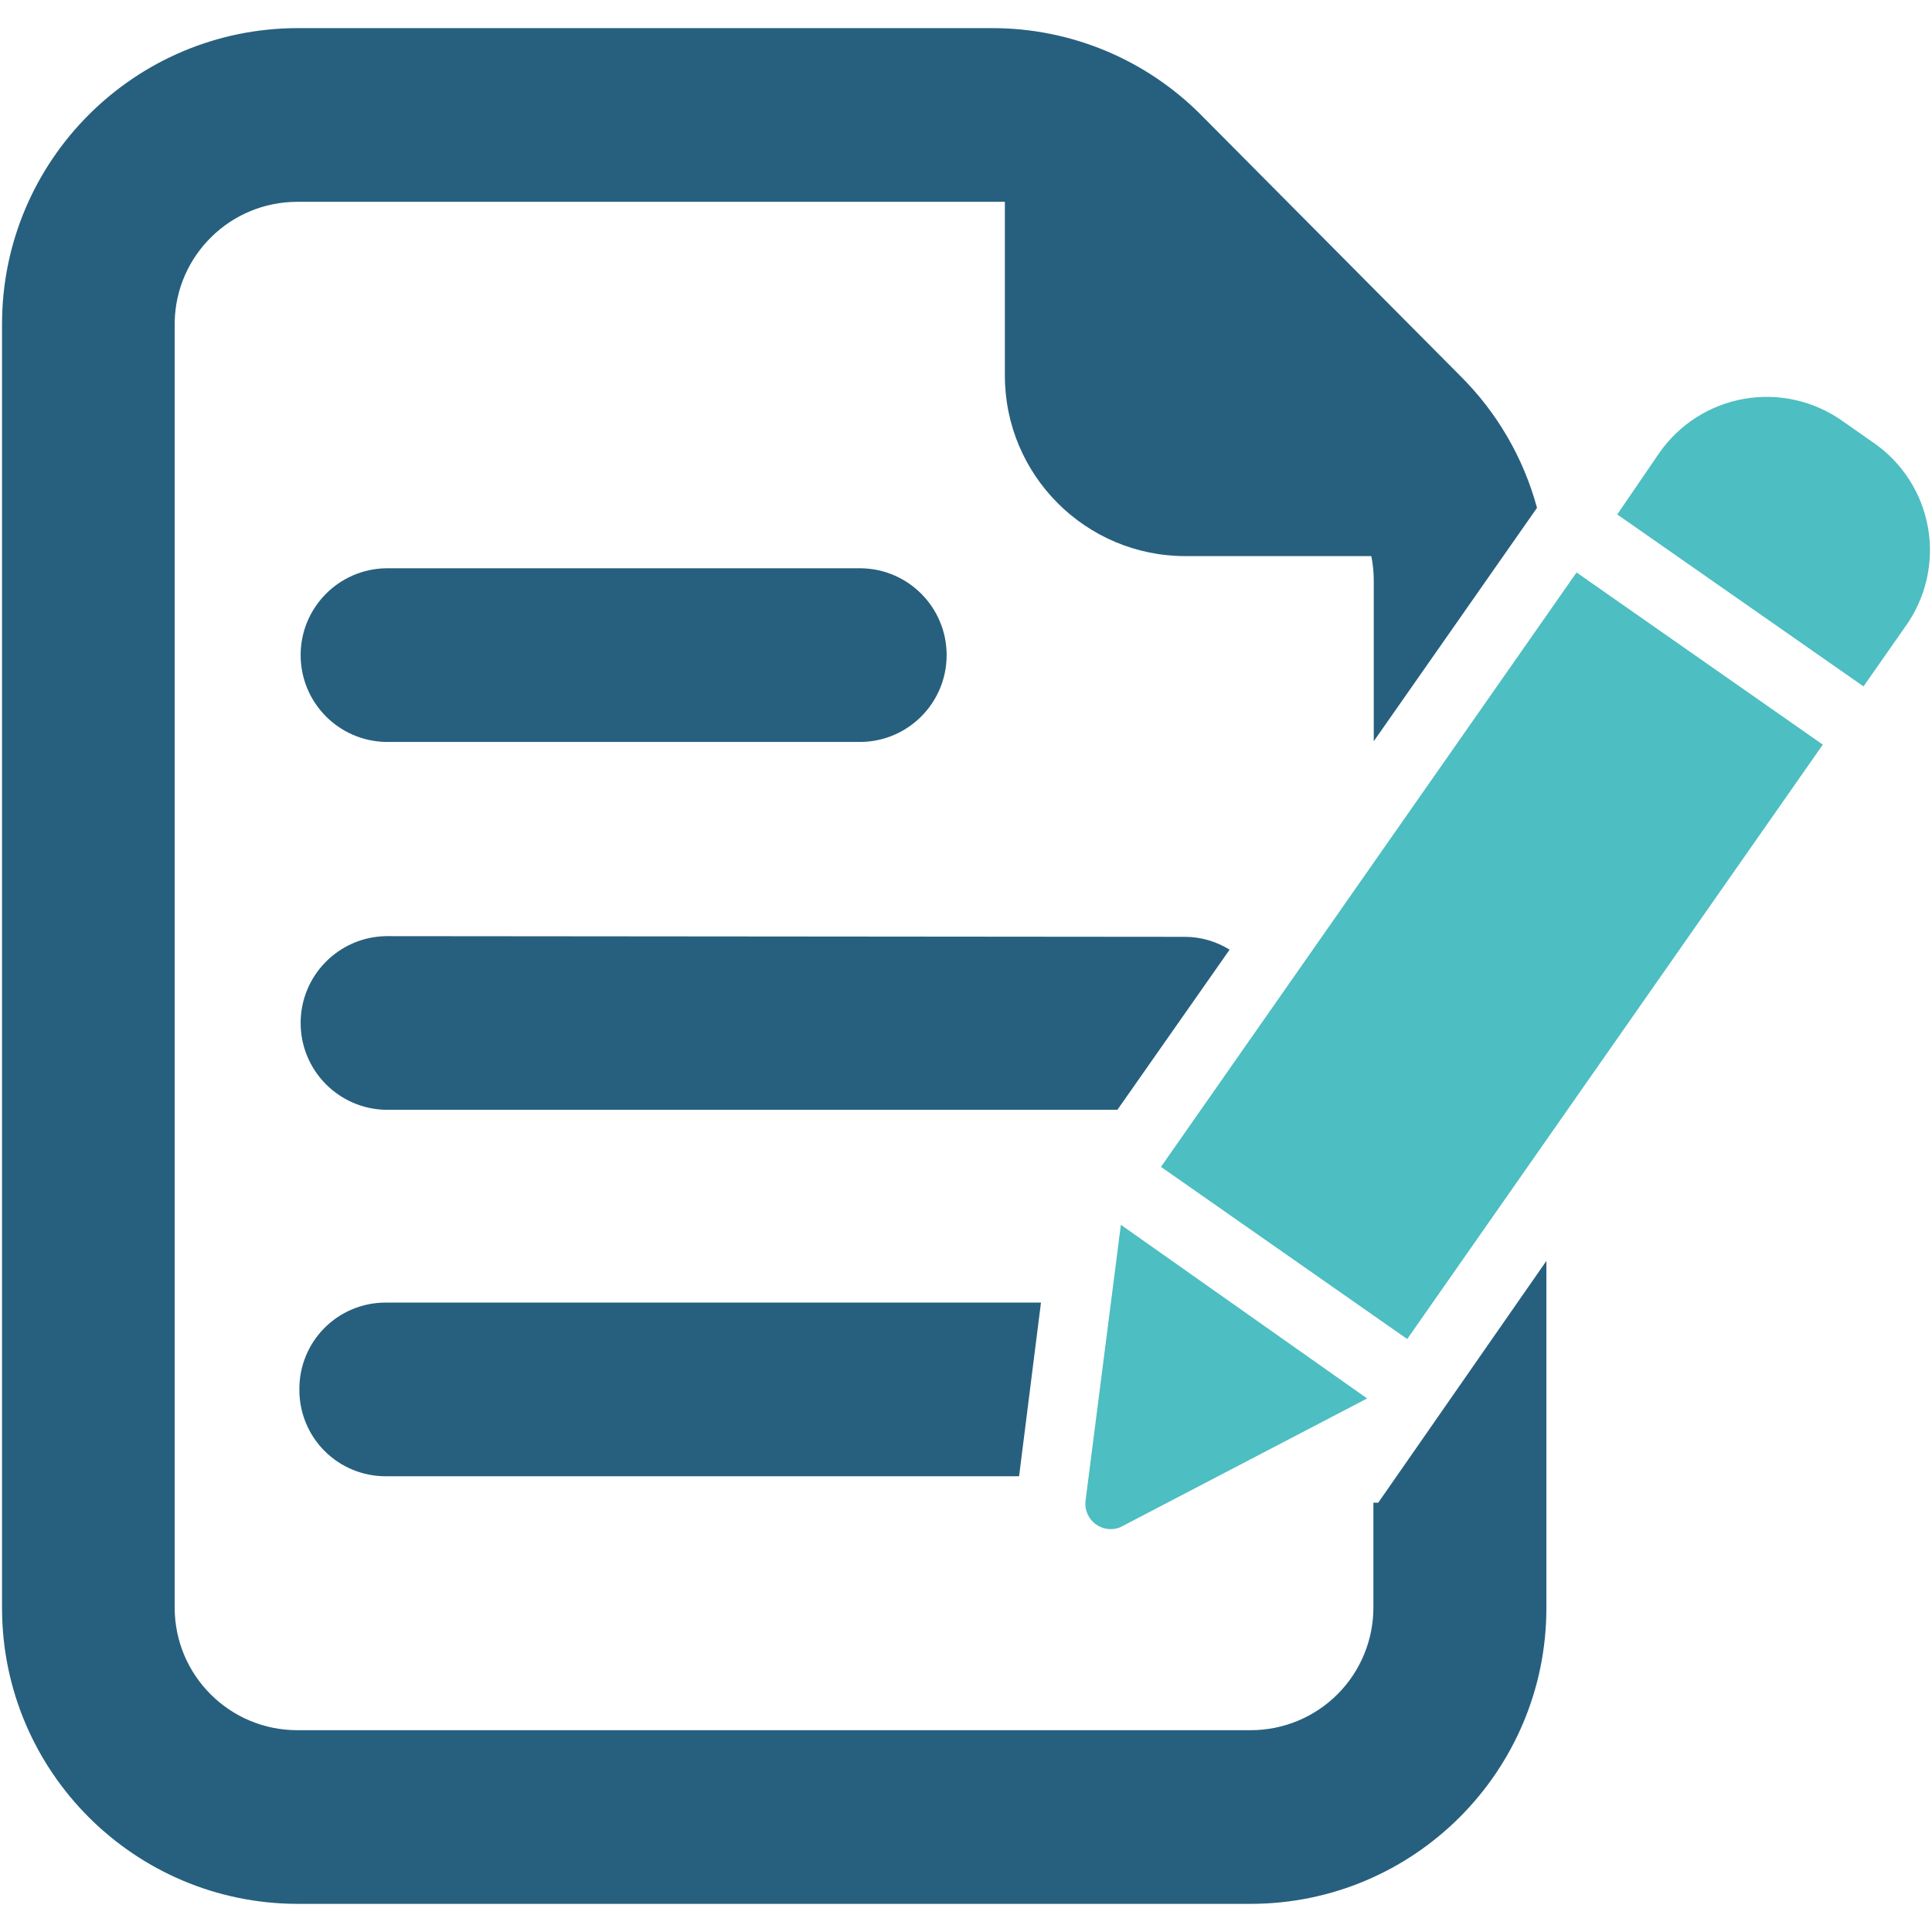
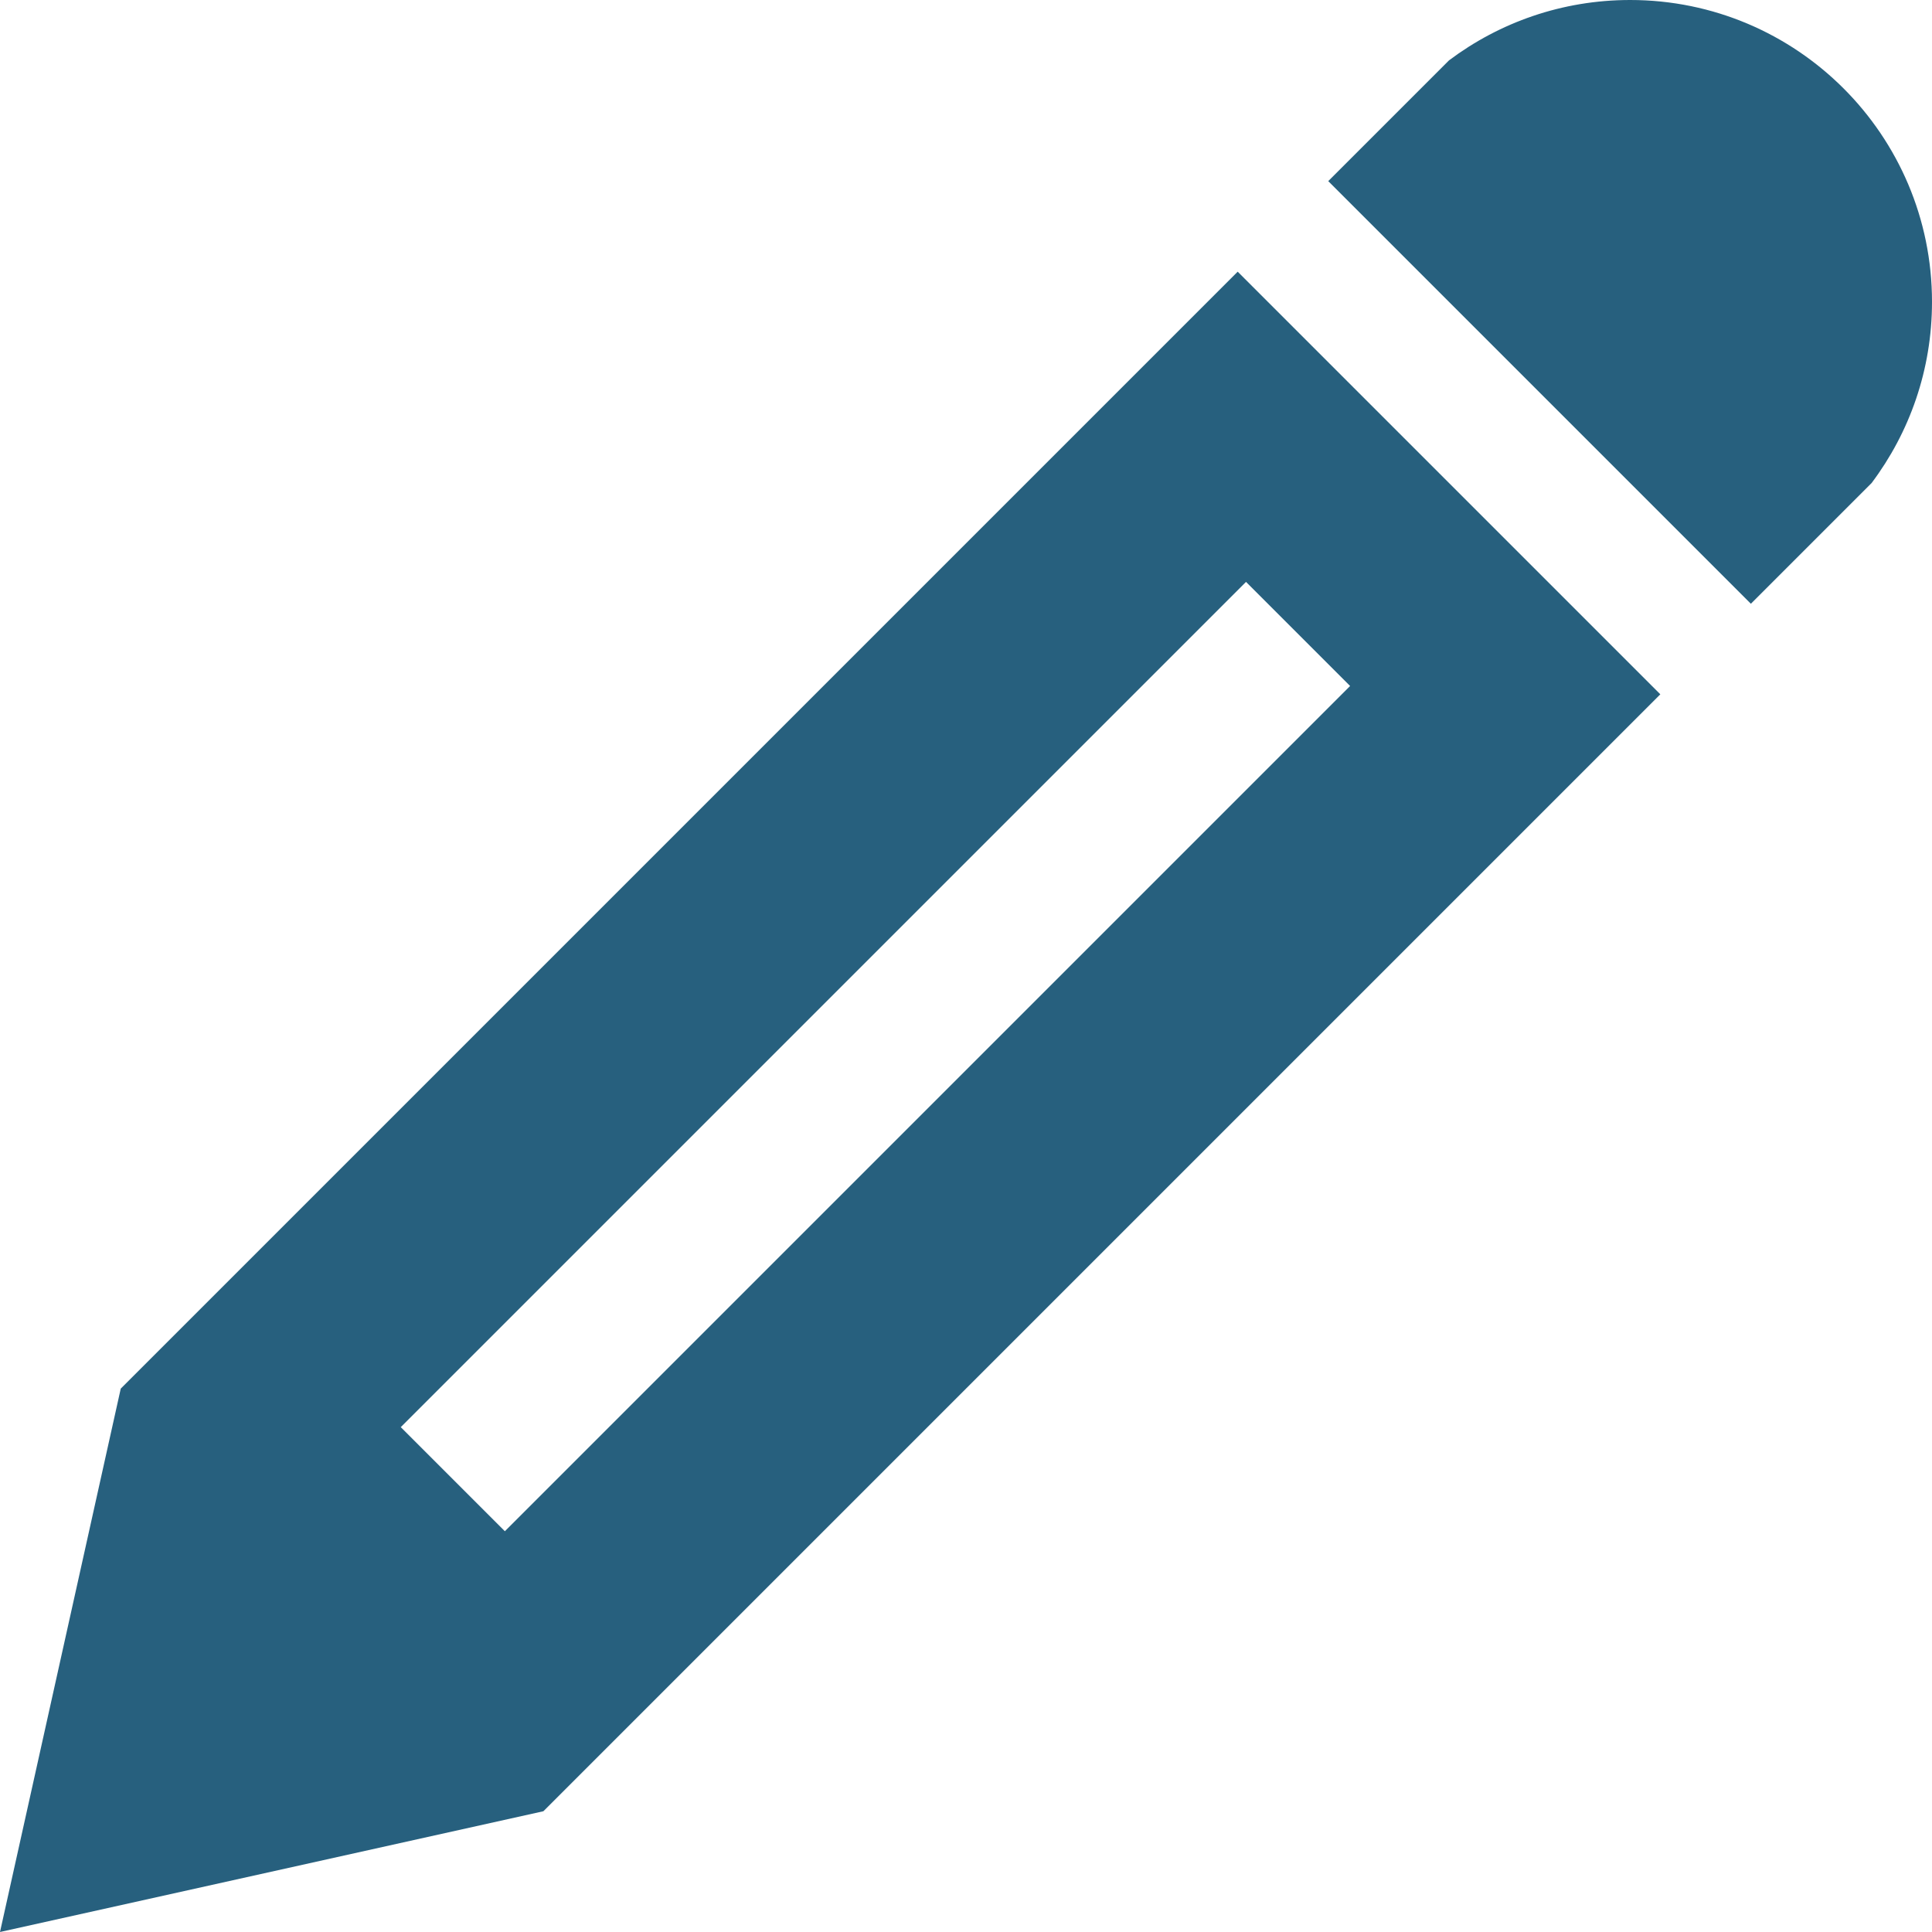
- <svg xmlns="http://www.w3.org/2000/svg" id="Layer_1" data-name="Layer 1" viewBox="0 0 64 64" version="1.1">
-   <defs id="defs4">
-     <style id="style2">.cls-1{fill:#27607e;}.cls-2{fill:#4dbec2;}</style>
-   </defs>
-   <g id="g34" transform="translate(-4.192599,4.067798)">
-     <path style="fill:#27607e;stroke-width:1.151" id="path8" d="m 14.11,41.97 a 2.854,2.854 0 0 0 2.865,2.865 H 37.951 L 38.676,39.082 H 16.975 a 2.854,2.854 0 0 0 -2.865,2.888 z" class="cls-1" />
-     <path style="fill:#27607e;stroke-width:1.151" id="path10" d="m 49.849,45.71 h -0.161 v 3.452 a 4.062,4.062 0 0 1 -4.062,4.085 H 14.041 A 4.062,4.062 0 0 1 9.979,49.185 V 6.61 A 4.062,4.062 0 0 1 14.041,2.618 h 23.013 c 0.15,0 0.288,0 0.426,0 v 5.753 a 5.983,5.983 0 0 0 5.983,5.983 h 6.156 a 4.004,4.004 0 0 1 0.081,0.84 v 5.293 L 55.108,12.755 A 9.758,9.758 0 0 0 52.553,8.371 L 43.969,-0.27 A 9.735,9.735 0 0 0 37.065,-3.136 H 14.052 A 9.804,9.804 0 0 0 4.26,6.657 V 49.231 A 9.804,9.804 0 0 0 14.041,59 h 31.586 a 9.804,9.804 0 0 0 9.792,-9.792 V 37.701 Z" class="cls-1" />
-     <path style="fill:#27607e;stroke-width:1.151" id="path12" d="m 16.975,20.51 h 15.753 a 2.877,2.877 0 0 0 0,-5.753 H 16.975 a 2.877,2.877 0 0 0 0,5.753 z" class="cls-1" />
-     <path style="fill:#27607e;stroke-width:1.151" id="path14" d="m 16.975,26.943 a 2.877,2.877 0 0 0 0,5.753 h 24.233 l 3.717,-5.305 A 2.819,2.819 0 0 0 43.451,26.966 Z" class="cls-1" />
-     <rect style="fill:#4dbec2;stroke-width:1.151" id="rect16" transform="rotate(-55.04)" height="9.953" width="24.026" y="54.773" x="-3.906" class="cls-2" />
-     <path style="fill:#4dbec2;stroke-width:1.151" id="path18" d="M 66.246,10.592 65.21,9.867 a 4.338,4.338 0 0 0 -6.052,1.07 l -1.392,2.037 8.158,5.696 1.392,-1.991 A 4.326,4.326 0 0 0 66.246,10.592 Z" class="cls-2" />
-     <path style="fill:#4dbec2;stroke-width:1.151" id="path20" d="m 40.149,45.675 a 0.84,0.84 0 0 0 1.151,0.851 L 49.481,42.258 41.323,36.505 Z" class="cls-2" />
-   </g>
+ <svg xmlns="http://www.w3.org/2000/svg" version="1.1" width="32" height="32" viewBox="0 0 32 32">
+   <path fill="#27607e" d="M27 0c2.761 0 5 2.239 5 5 0 1.126-0.372 2.164-1 3l-2 2-7-7 2-2c0.836-0.628 1.874-1 3-1zM2 23l-2 9 9-2 18.5-18.5-7-7-18.5 18.5zM22.362 11.362l-14 14-1.724-1.724 14-14 1.724 1.724z" />
</svg>
